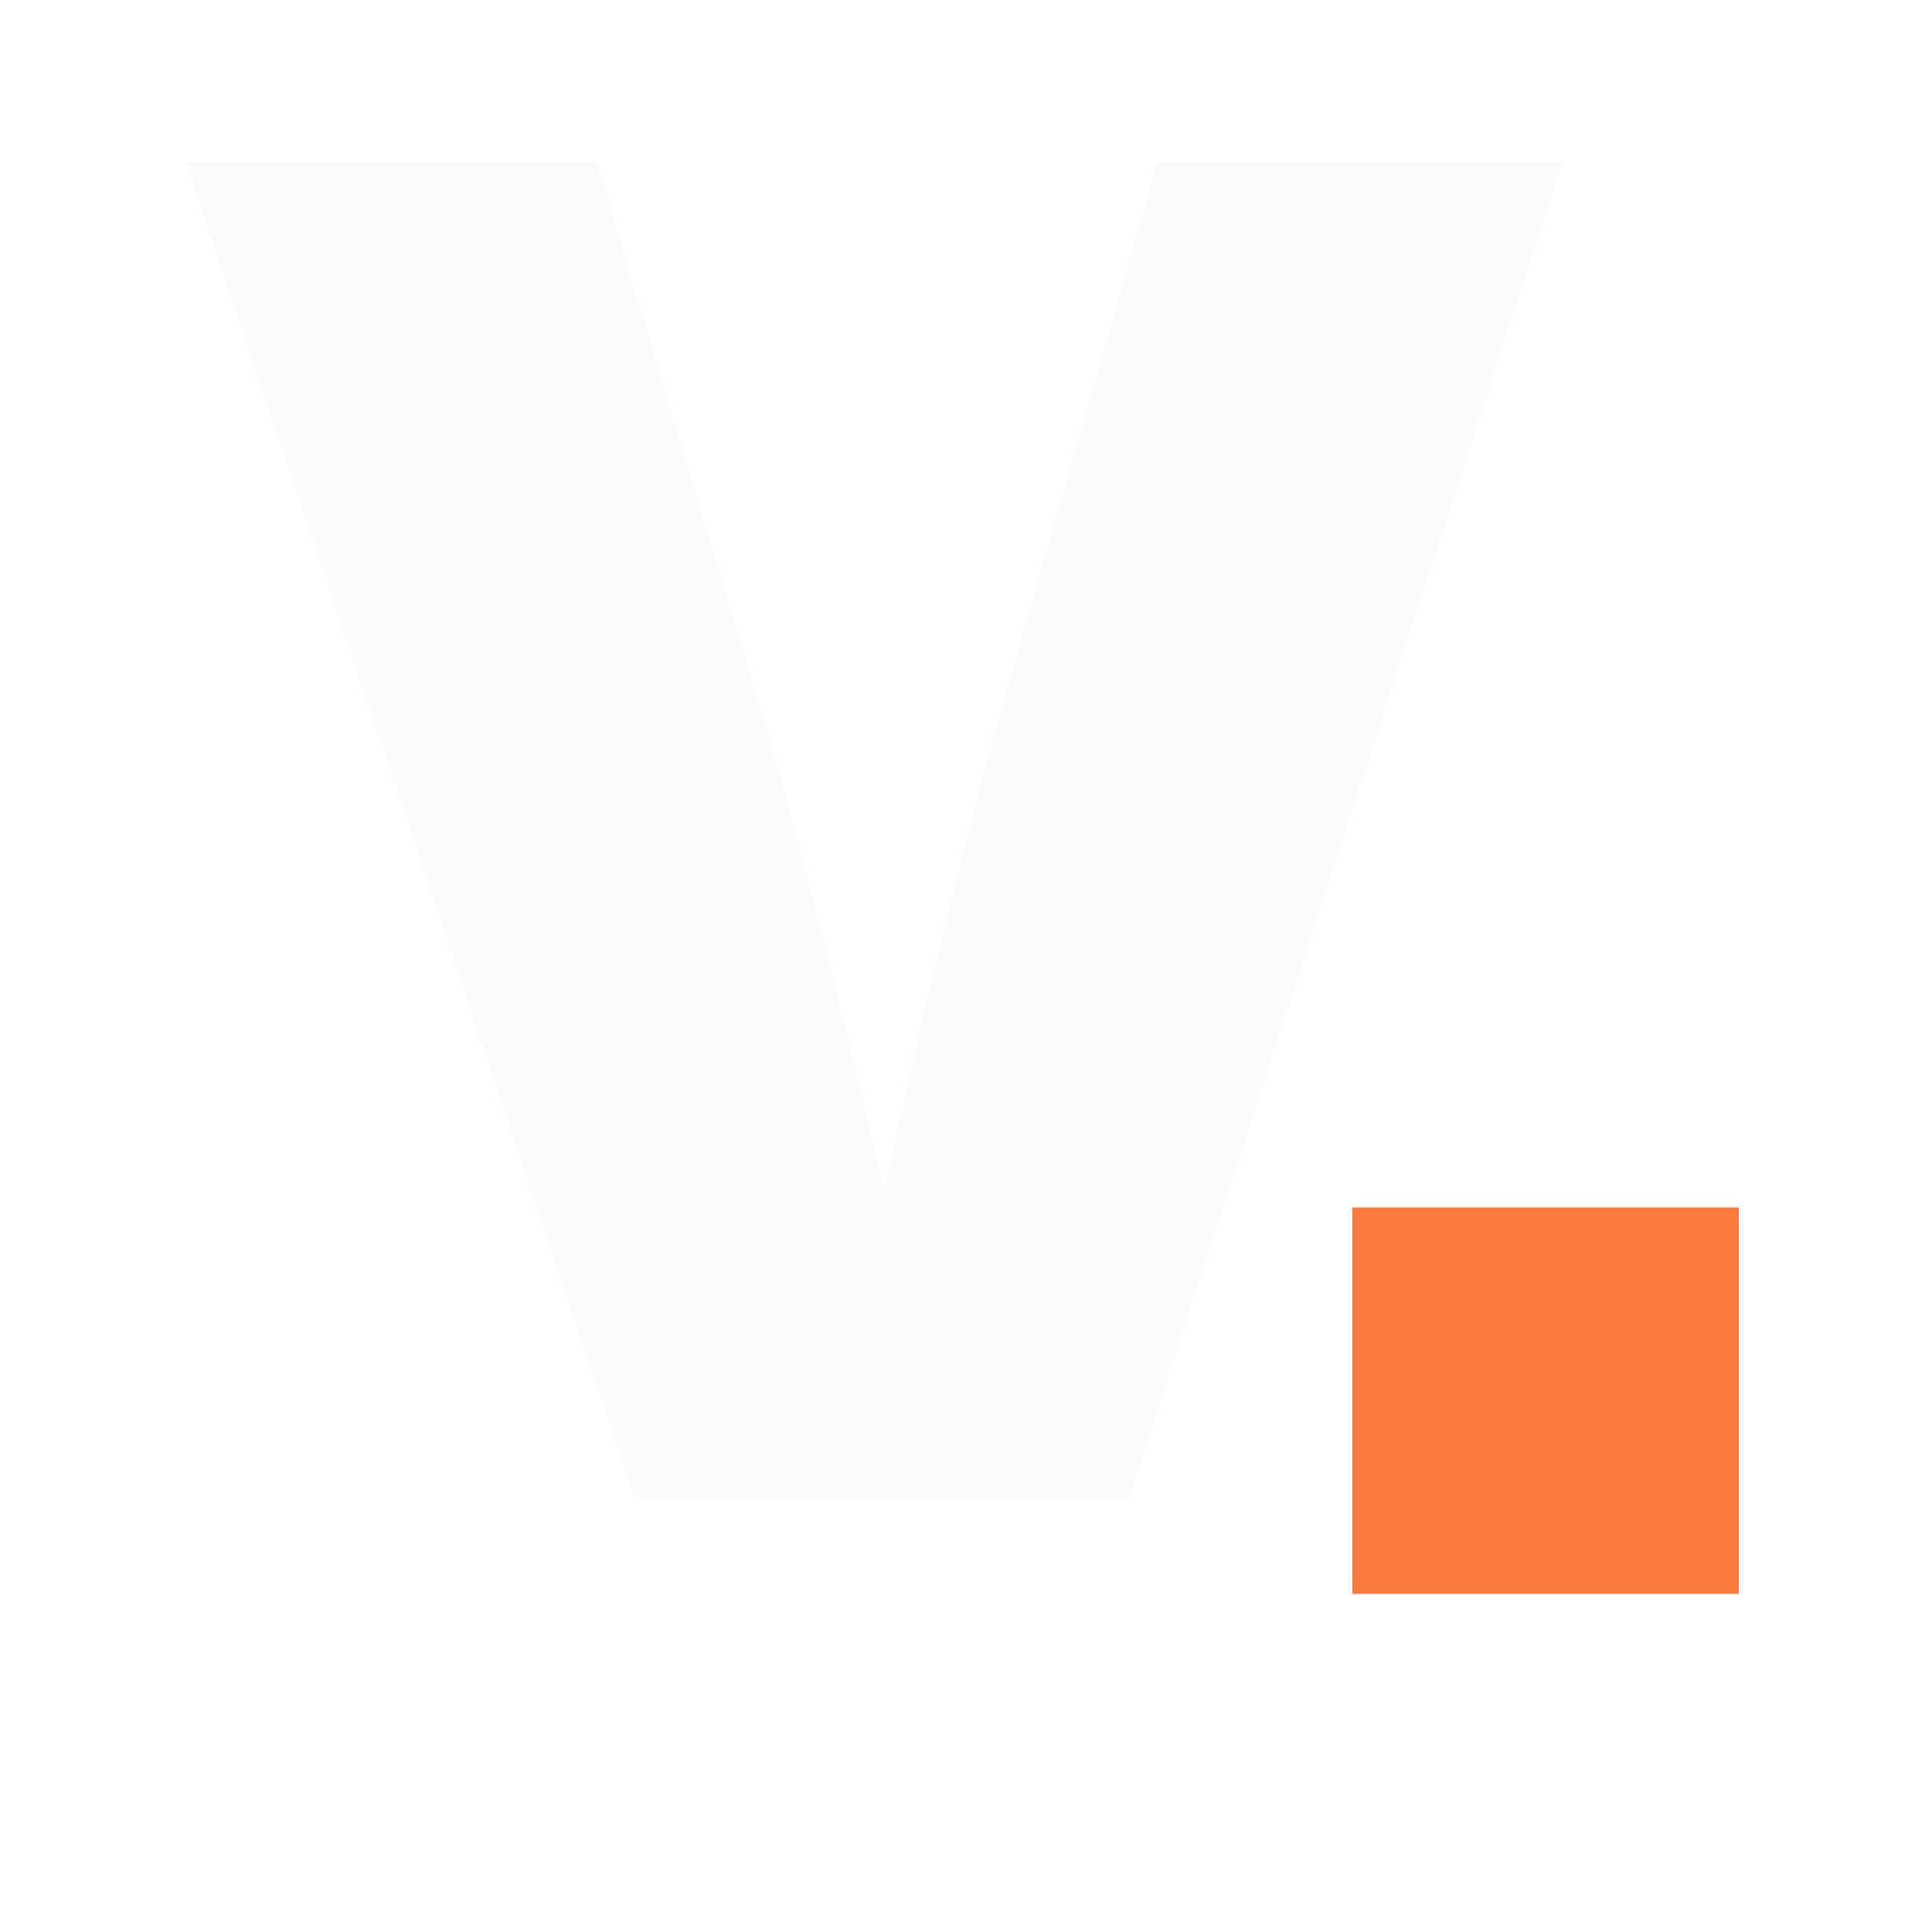
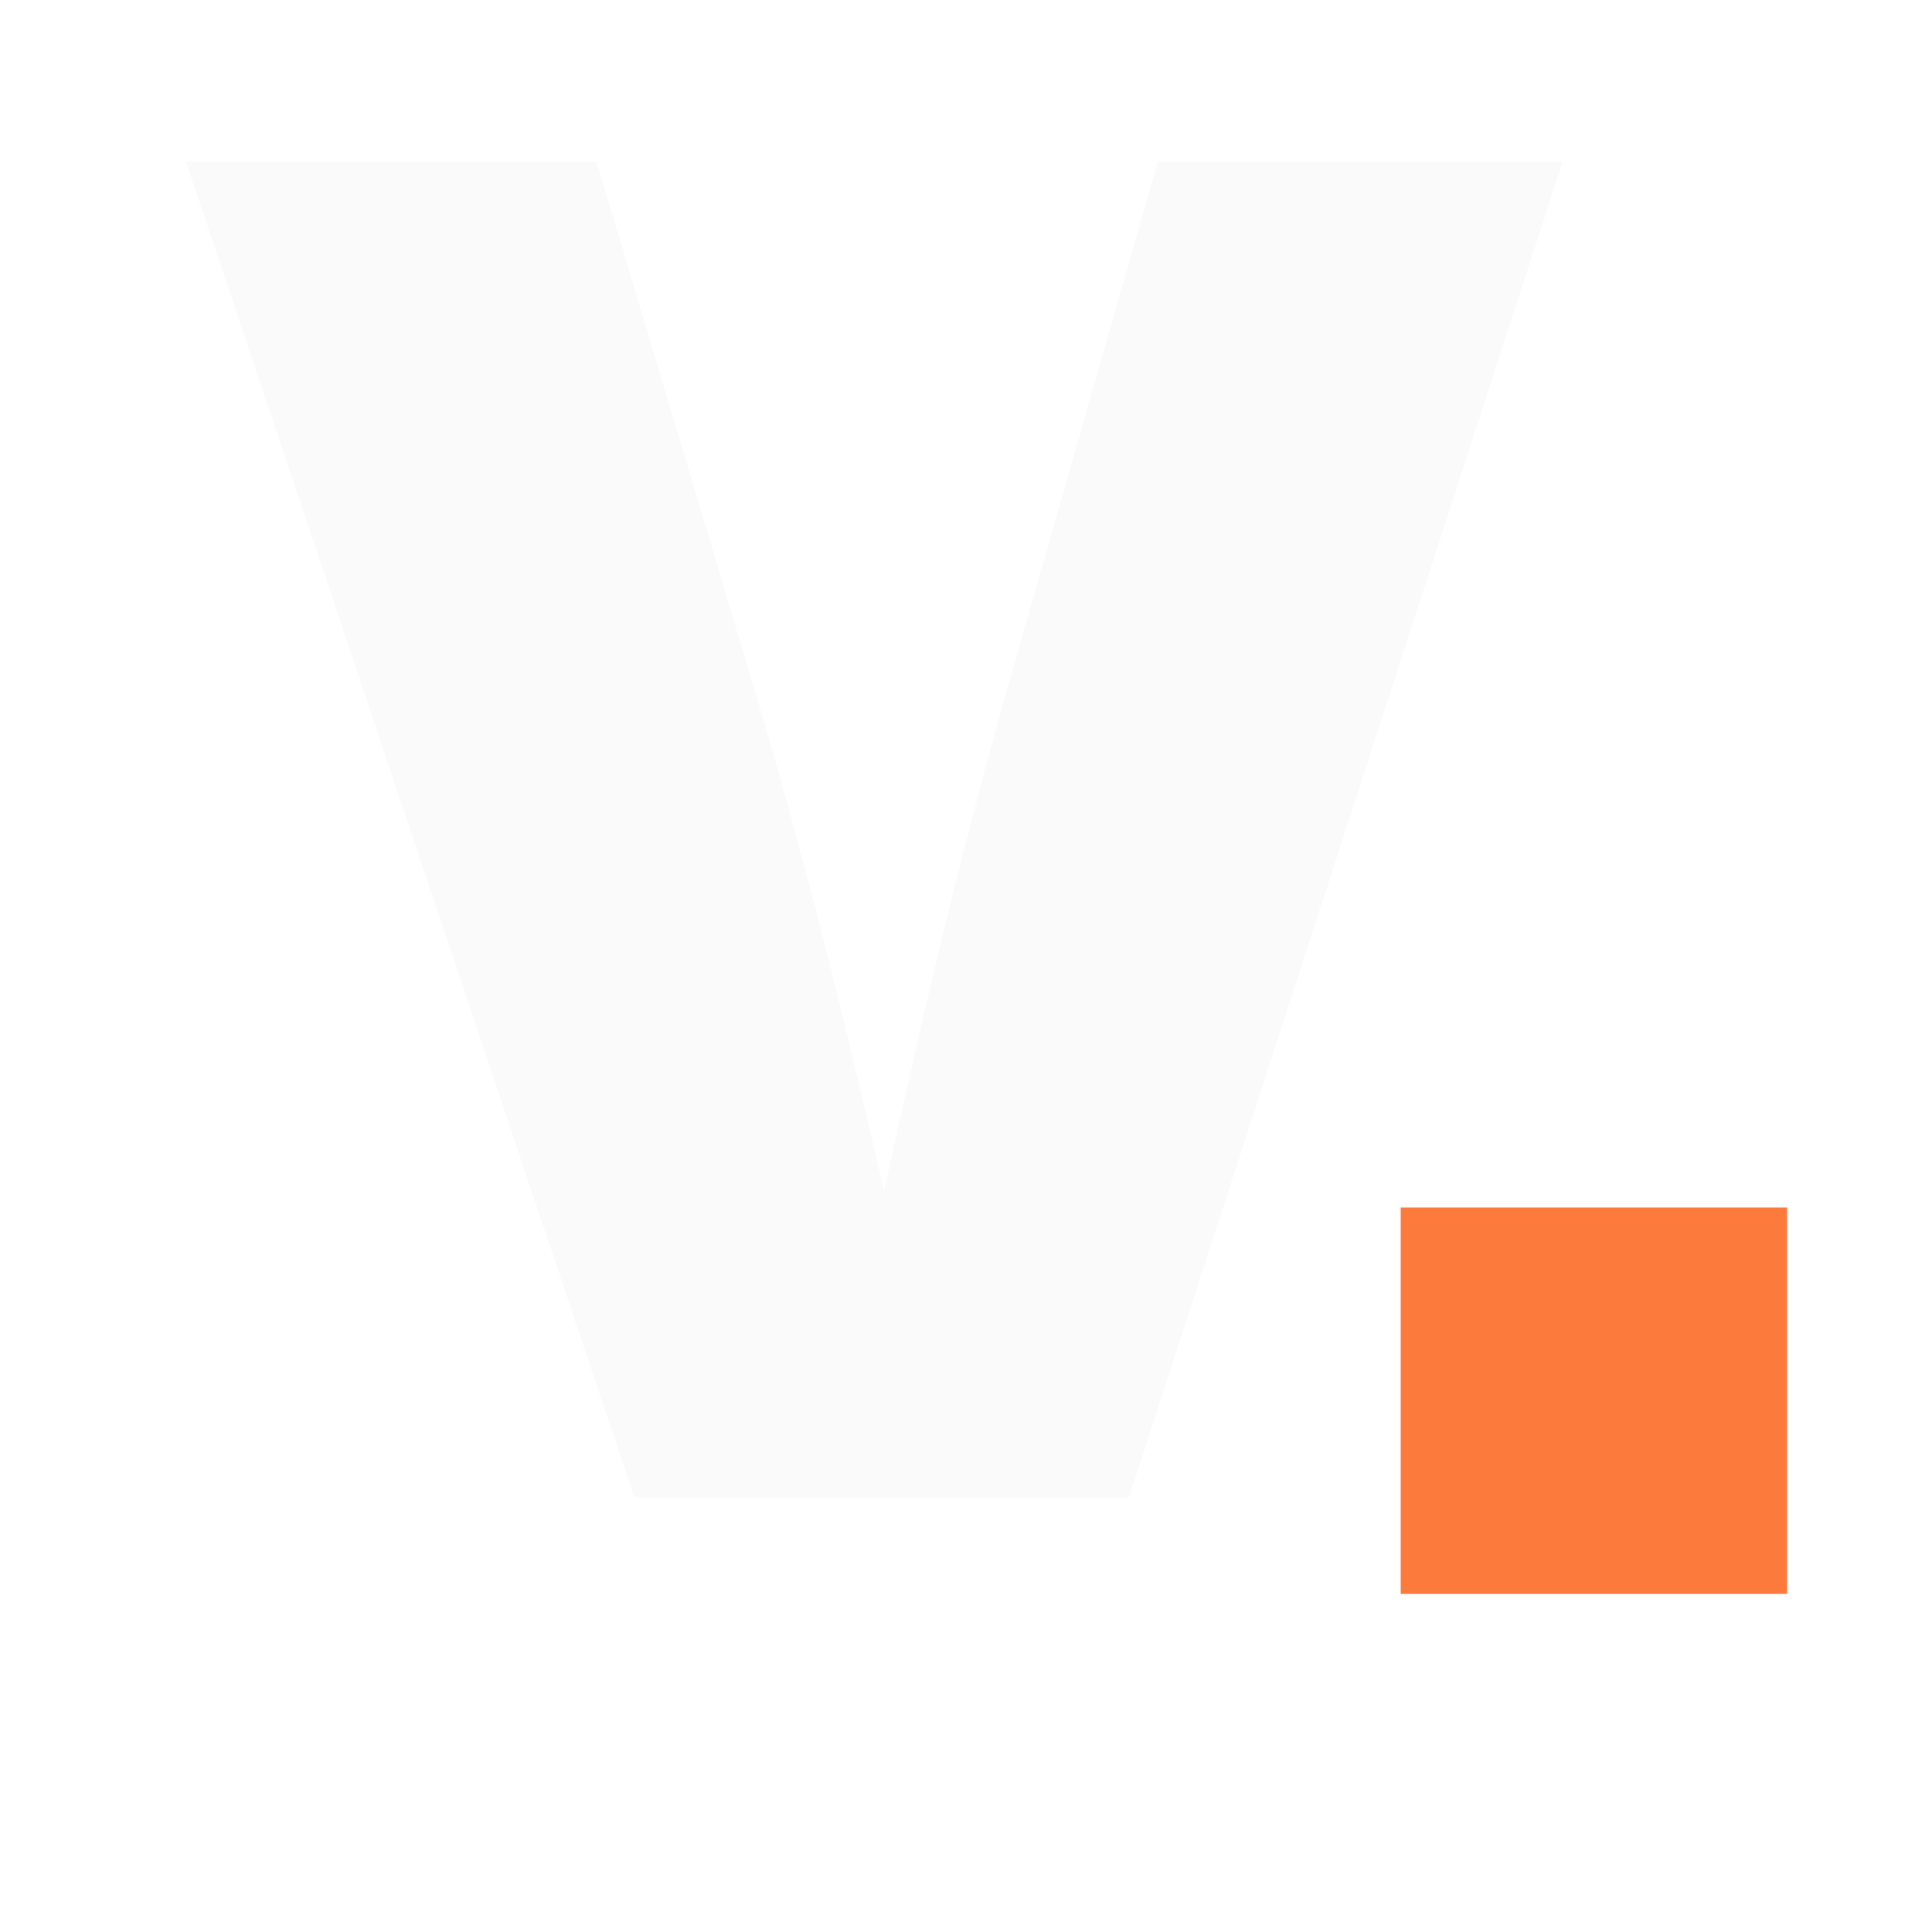
<svg xmlns="http://www.w3.org/2000/svg" viewBox="0 0 80 80" role="img" aria-label="VOSS">
-   <text x="6" y="62" font-family="Geist, Inter, system-ui, sans-serif" font-weight="900" font-size="76" letter-spacing="-3" fill="#FAFAFA">V</text>
-   <rect x="56" y="50" width="16" height="16" fill="#FB7A3C" />
+   <text x="6" y="62" font-family="Geist, Inter, system-ui, sans-serif" font-weight="900" font-size="76" letter-spacing="-3" textLength="46" lengthAdjust="spacingAndGlyphs" fill="#FAFAFA">V</text>
+   <rect x="58" y="50" width="16" height="16" fill="#FB7A3C" />
</svg>
